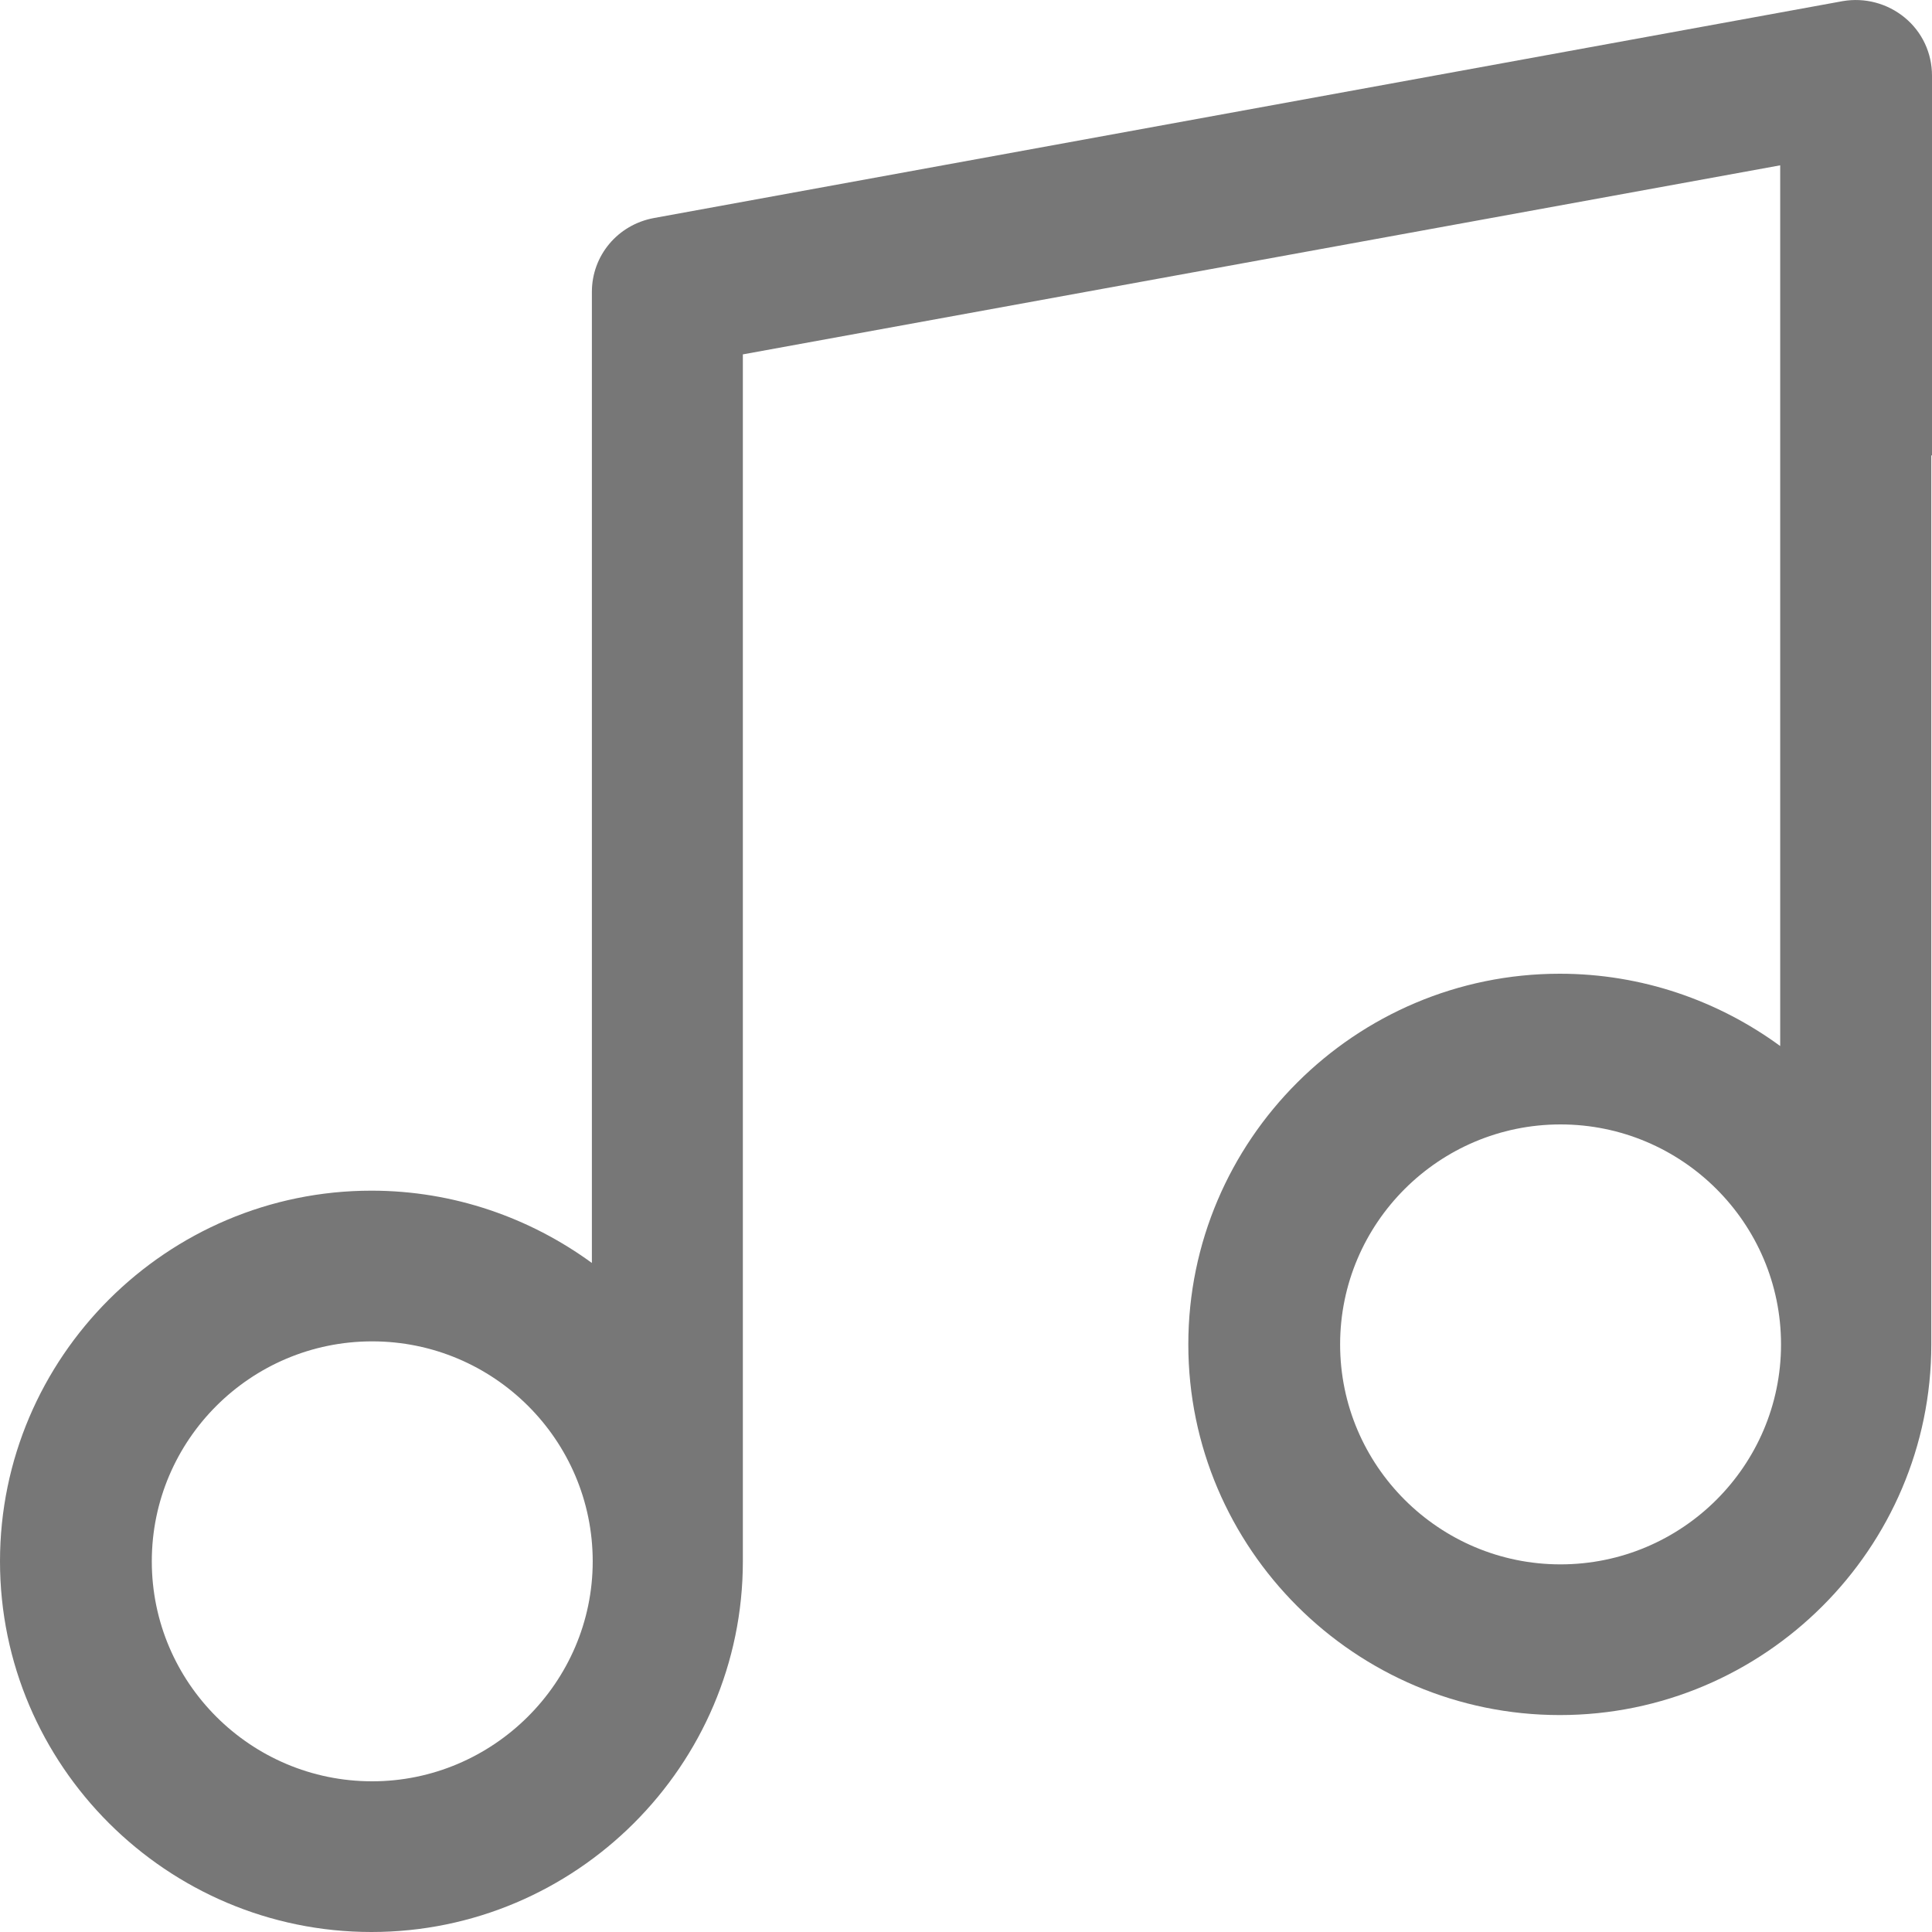
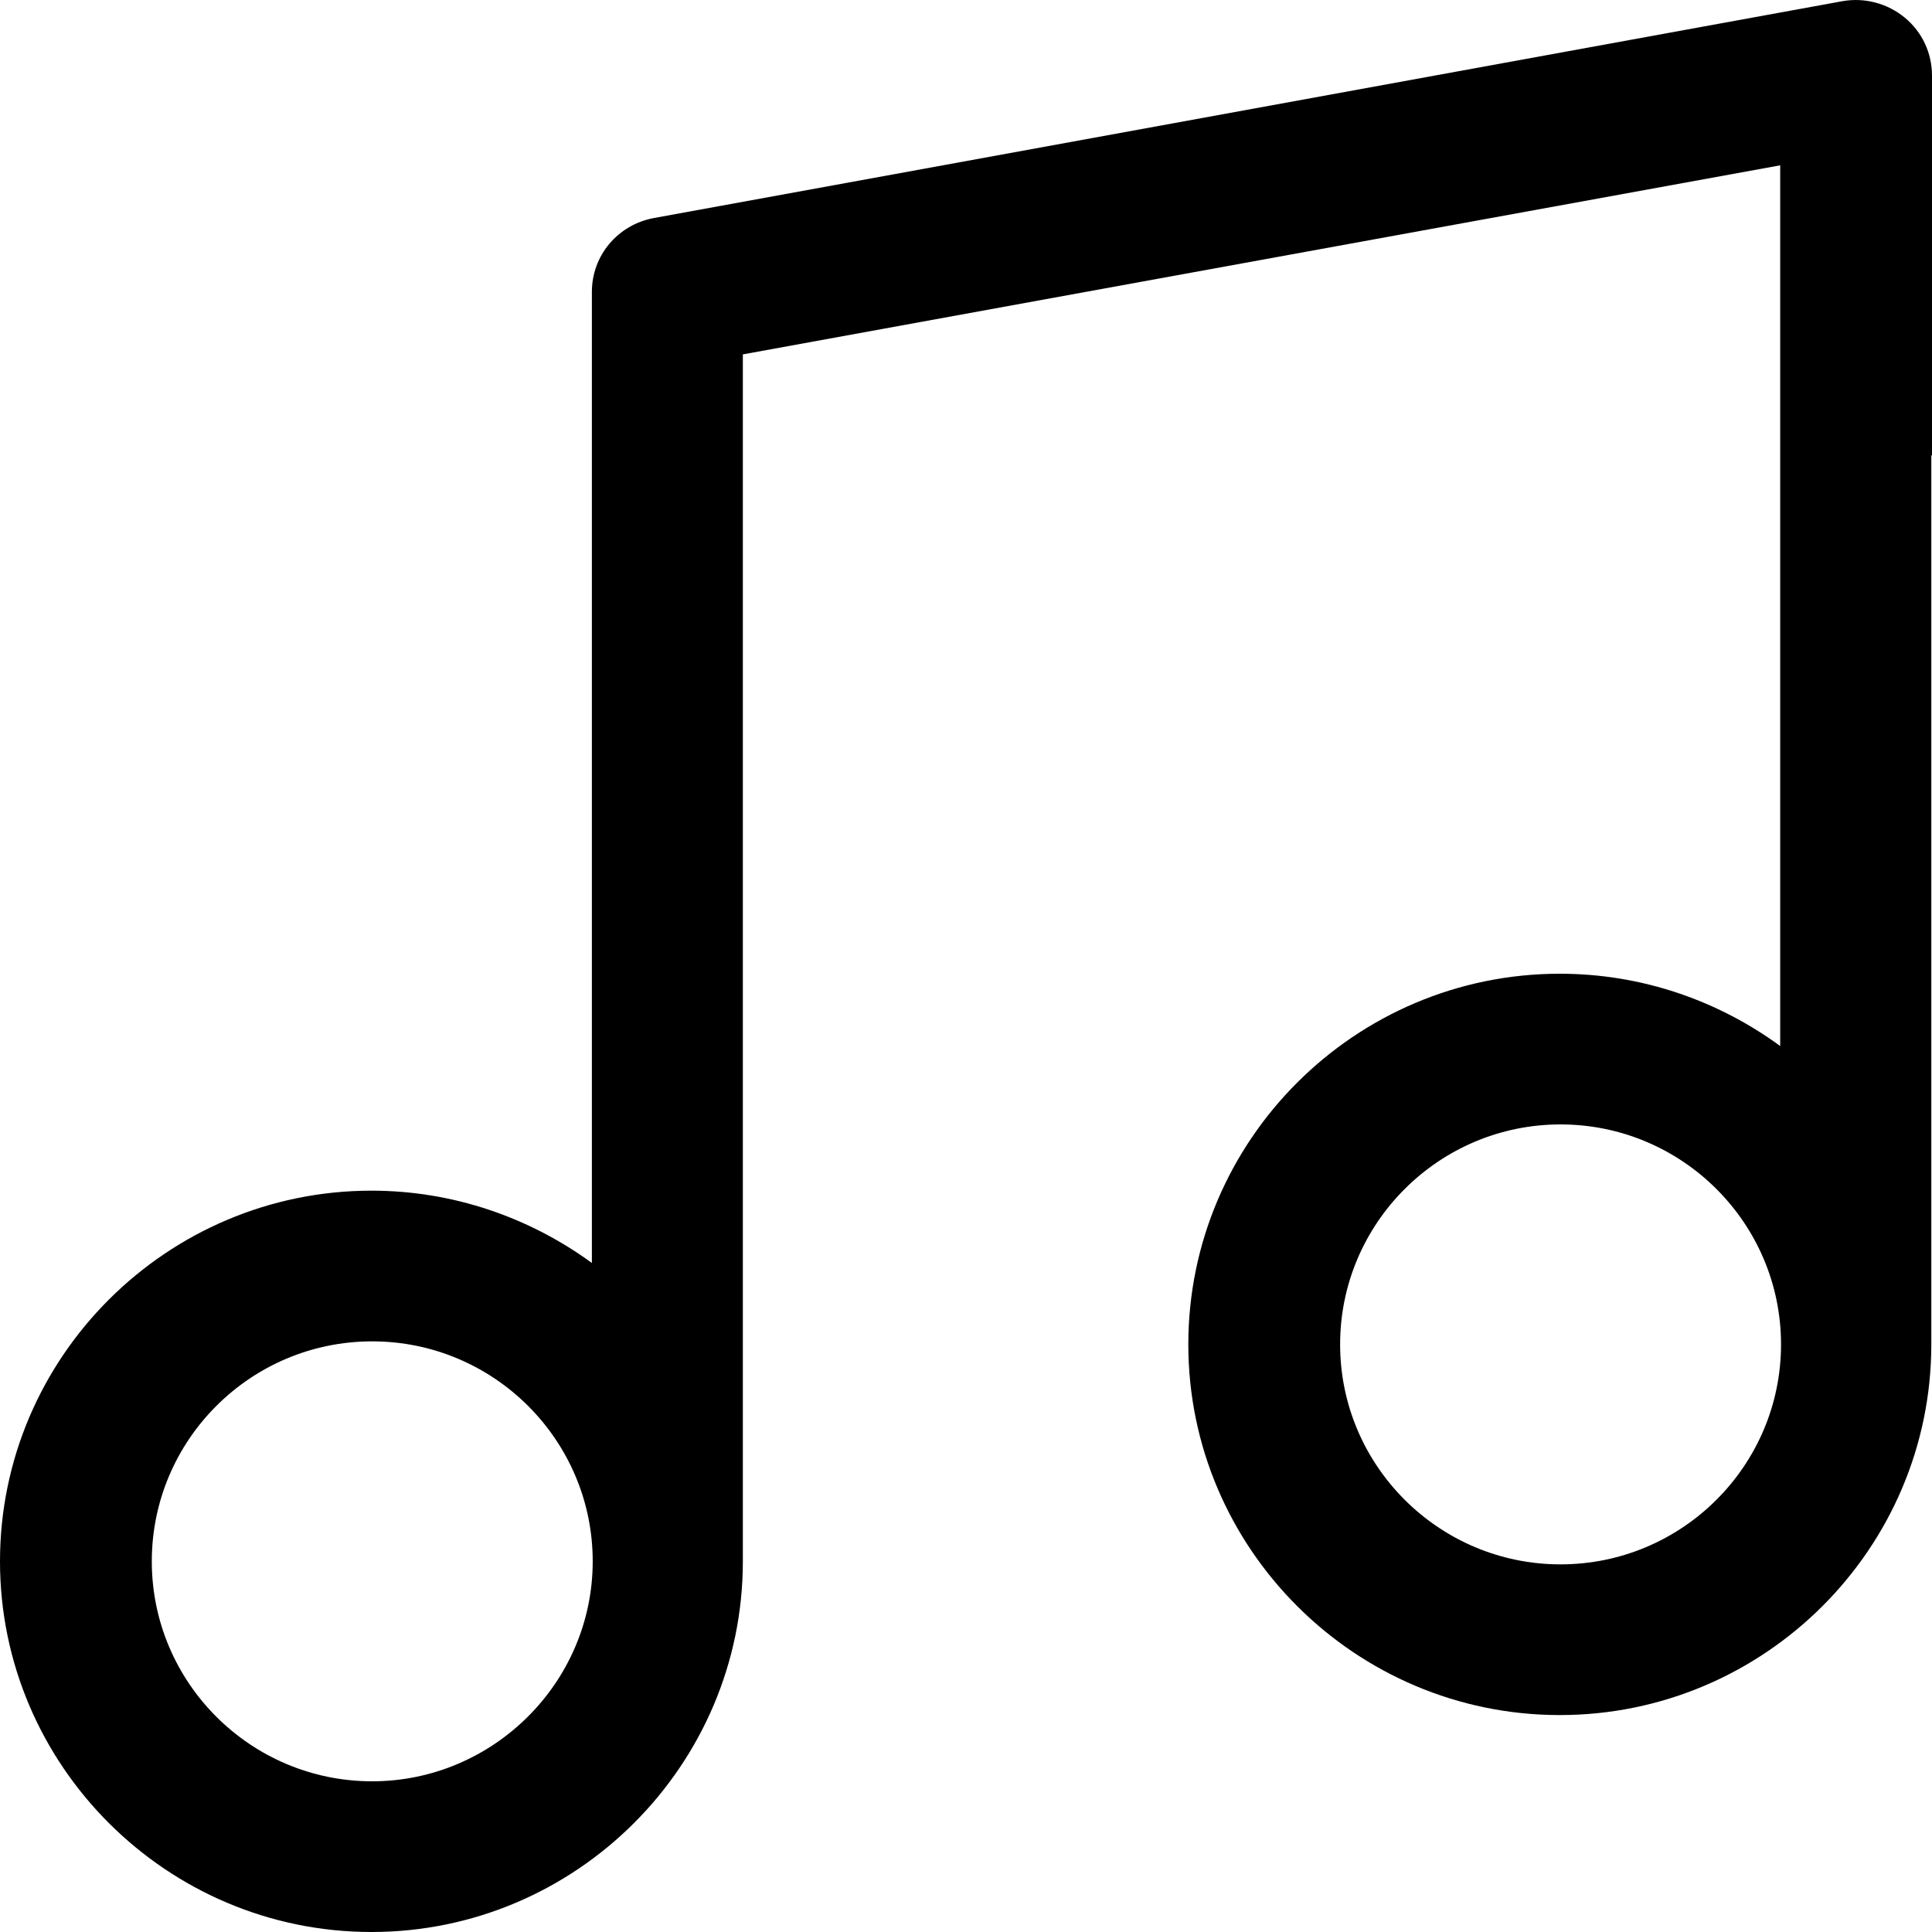
- <svg xmlns="http://www.w3.org/2000/svg" width="14" height="14" viewBox="0 0 14 14" fill="none">
-   <path d="M14 3.3V0.548C14 0.385 13.929 0.232 13.803 0.128C13.677 0.024 13.513 -0.019 13.354 0.008L4.738 1.58C4.475 1.629 4.289 1.853 4.289 2.115V4.921V9.152C3.841 8.825 3.288 8.628 2.692 8.628C1.209 8.628 0 9.835 0 11.314C0 12.793 1.209 14 2.692 14C4.174 14 5.383 12.793 5.383 11.314V5.38L9.142 4.665L12.9 3.95V7.58C12.452 7.252 11.899 7.056 11.303 7.056C9.82 7.056 8.611 8.262 8.611 9.742C8.611 11.221 9.82 12.428 11.303 12.428C12.786 12.428 13.995 11.221 13.995 9.742V3.3C14 3.3 14 3.3 14 3.3ZM2.697 12.908C1.816 12.908 1.1 12.193 1.1 11.314C1.1 10.435 1.816 9.72 2.697 9.72C3.578 9.72 4.295 10.435 4.295 11.314C4.295 12.193 3.572 12.908 2.697 12.908ZM5.383 5.38V2.568L12.9 1.198V3.95L9.142 4.665L5.383 5.38ZM11.308 11.336C10.428 11.336 9.711 10.621 9.711 9.742C9.711 8.863 10.428 8.148 11.308 8.148C12.189 8.148 12.906 8.863 12.906 9.742C12.906 10.621 12.189 11.336 11.308 11.336Z" fill="#777777" />
+ <svg xmlns="http://www.w3.org/2000/svg" width="14" height="14" viewBox="0 0 14 14">
+   <path d="M14 3.3V0.548C14 0.385 13.929 0.232 13.803 0.128C13.677 0.024 13.513 -0.019 13.354 0.008L4.738 1.58C4.475 1.629 4.289 1.853 4.289 2.115V4.921V9.152C3.841 8.825 3.288 8.628 2.692 8.628C1.209 8.628 0 9.835 0 11.314C0 12.793 1.209 14 2.692 14C4.174 14 5.383 12.793 5.383 11.314V5.38L9.142 4.665L12.9 3.95V7.58C12.452 7.252 11.899 7.056 11.303 7.056C9.82 7.056 8.611 8.262 8.611 9.742C8.611 11.221 9.82 12.428 11.303 12.428C12.786 12.428 13.995 11.221 13.995 9.742V3.3C14 3.3 14 3.3 14 3.3ZM2.697 12.908C1.816 12.908 1.1 12.193 1.1 11.314C1.1 10.435 1.816 9.72 2.697 9.72C3.578 9.72 4.295 10.435 4.295 11.314C4.295 12.193 3.572 12.908 2.697 12.908ZM5.383 5.38V2.568L12.9 1.198V3.95L9.142 4.665L5.383 5.38ZM11.308 11.336C10.428 11.336 9.711 10.621 9.711 9.742C9.711 8.863 10.428 8.148 11.308 8.148C12.189 8.148 12.906 8.863 12.906 9.742C12.906 10.621 12.189 11.336 11.308 11.336Z" />
</svg>
